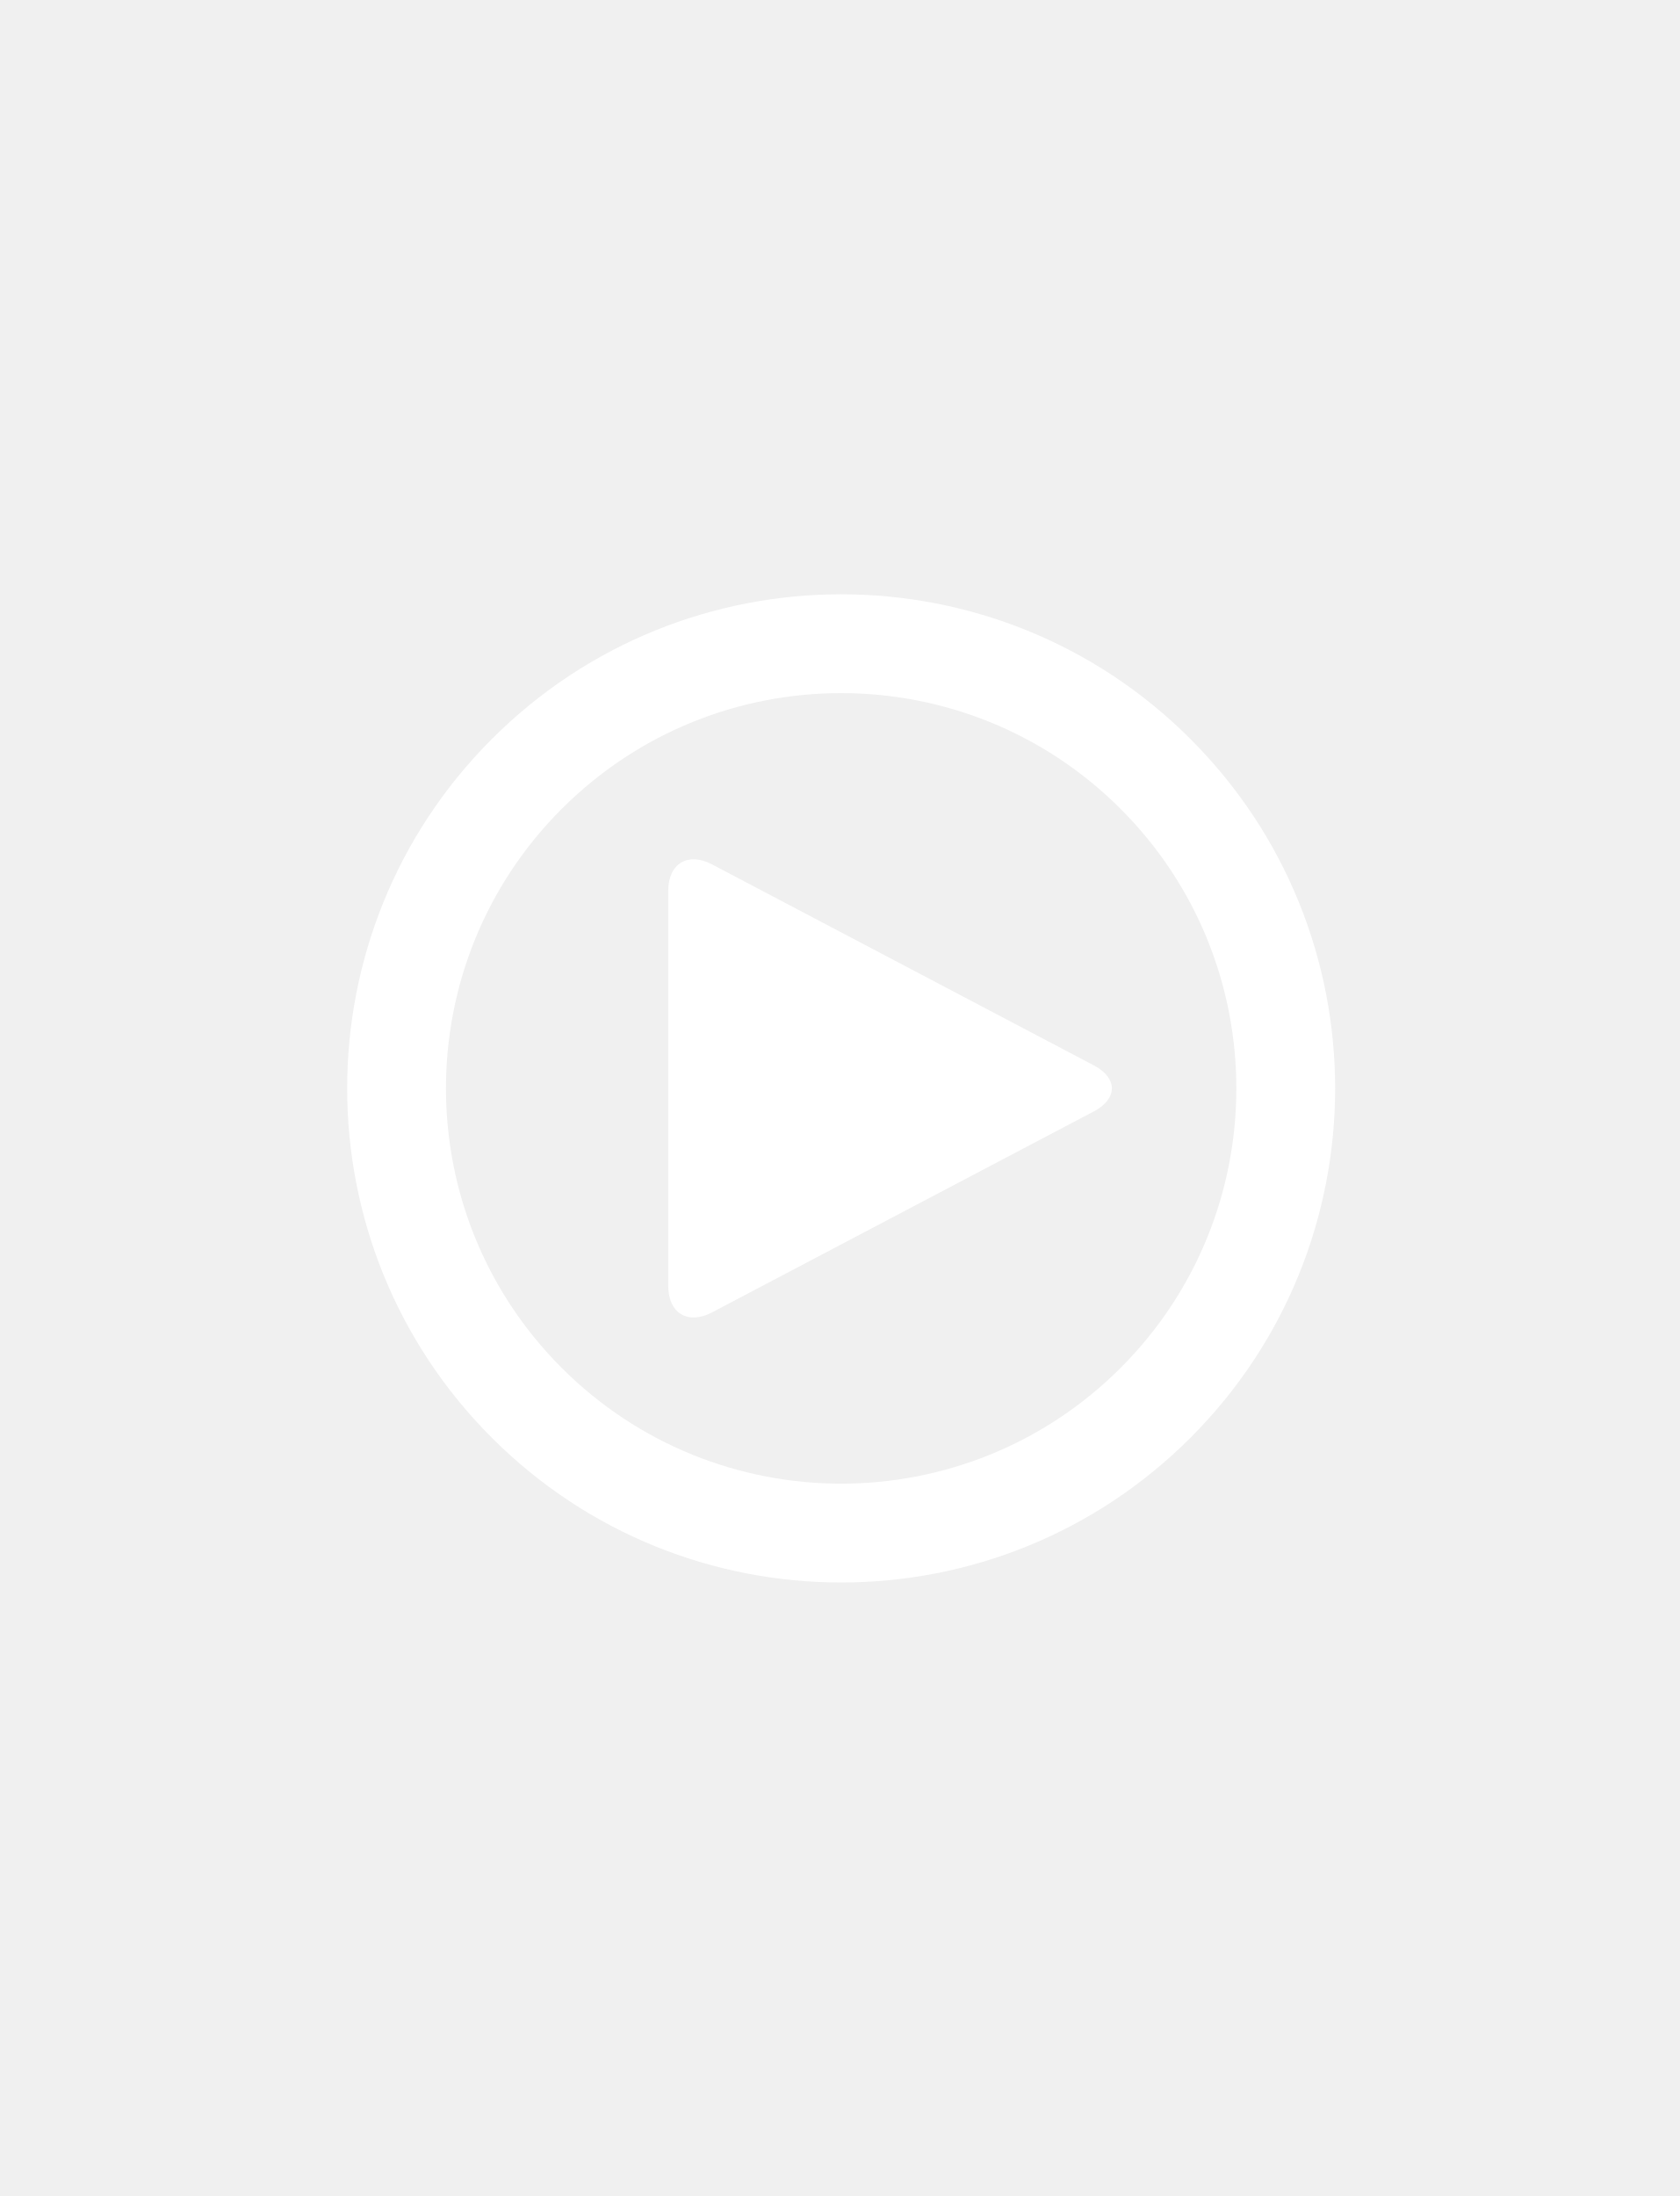
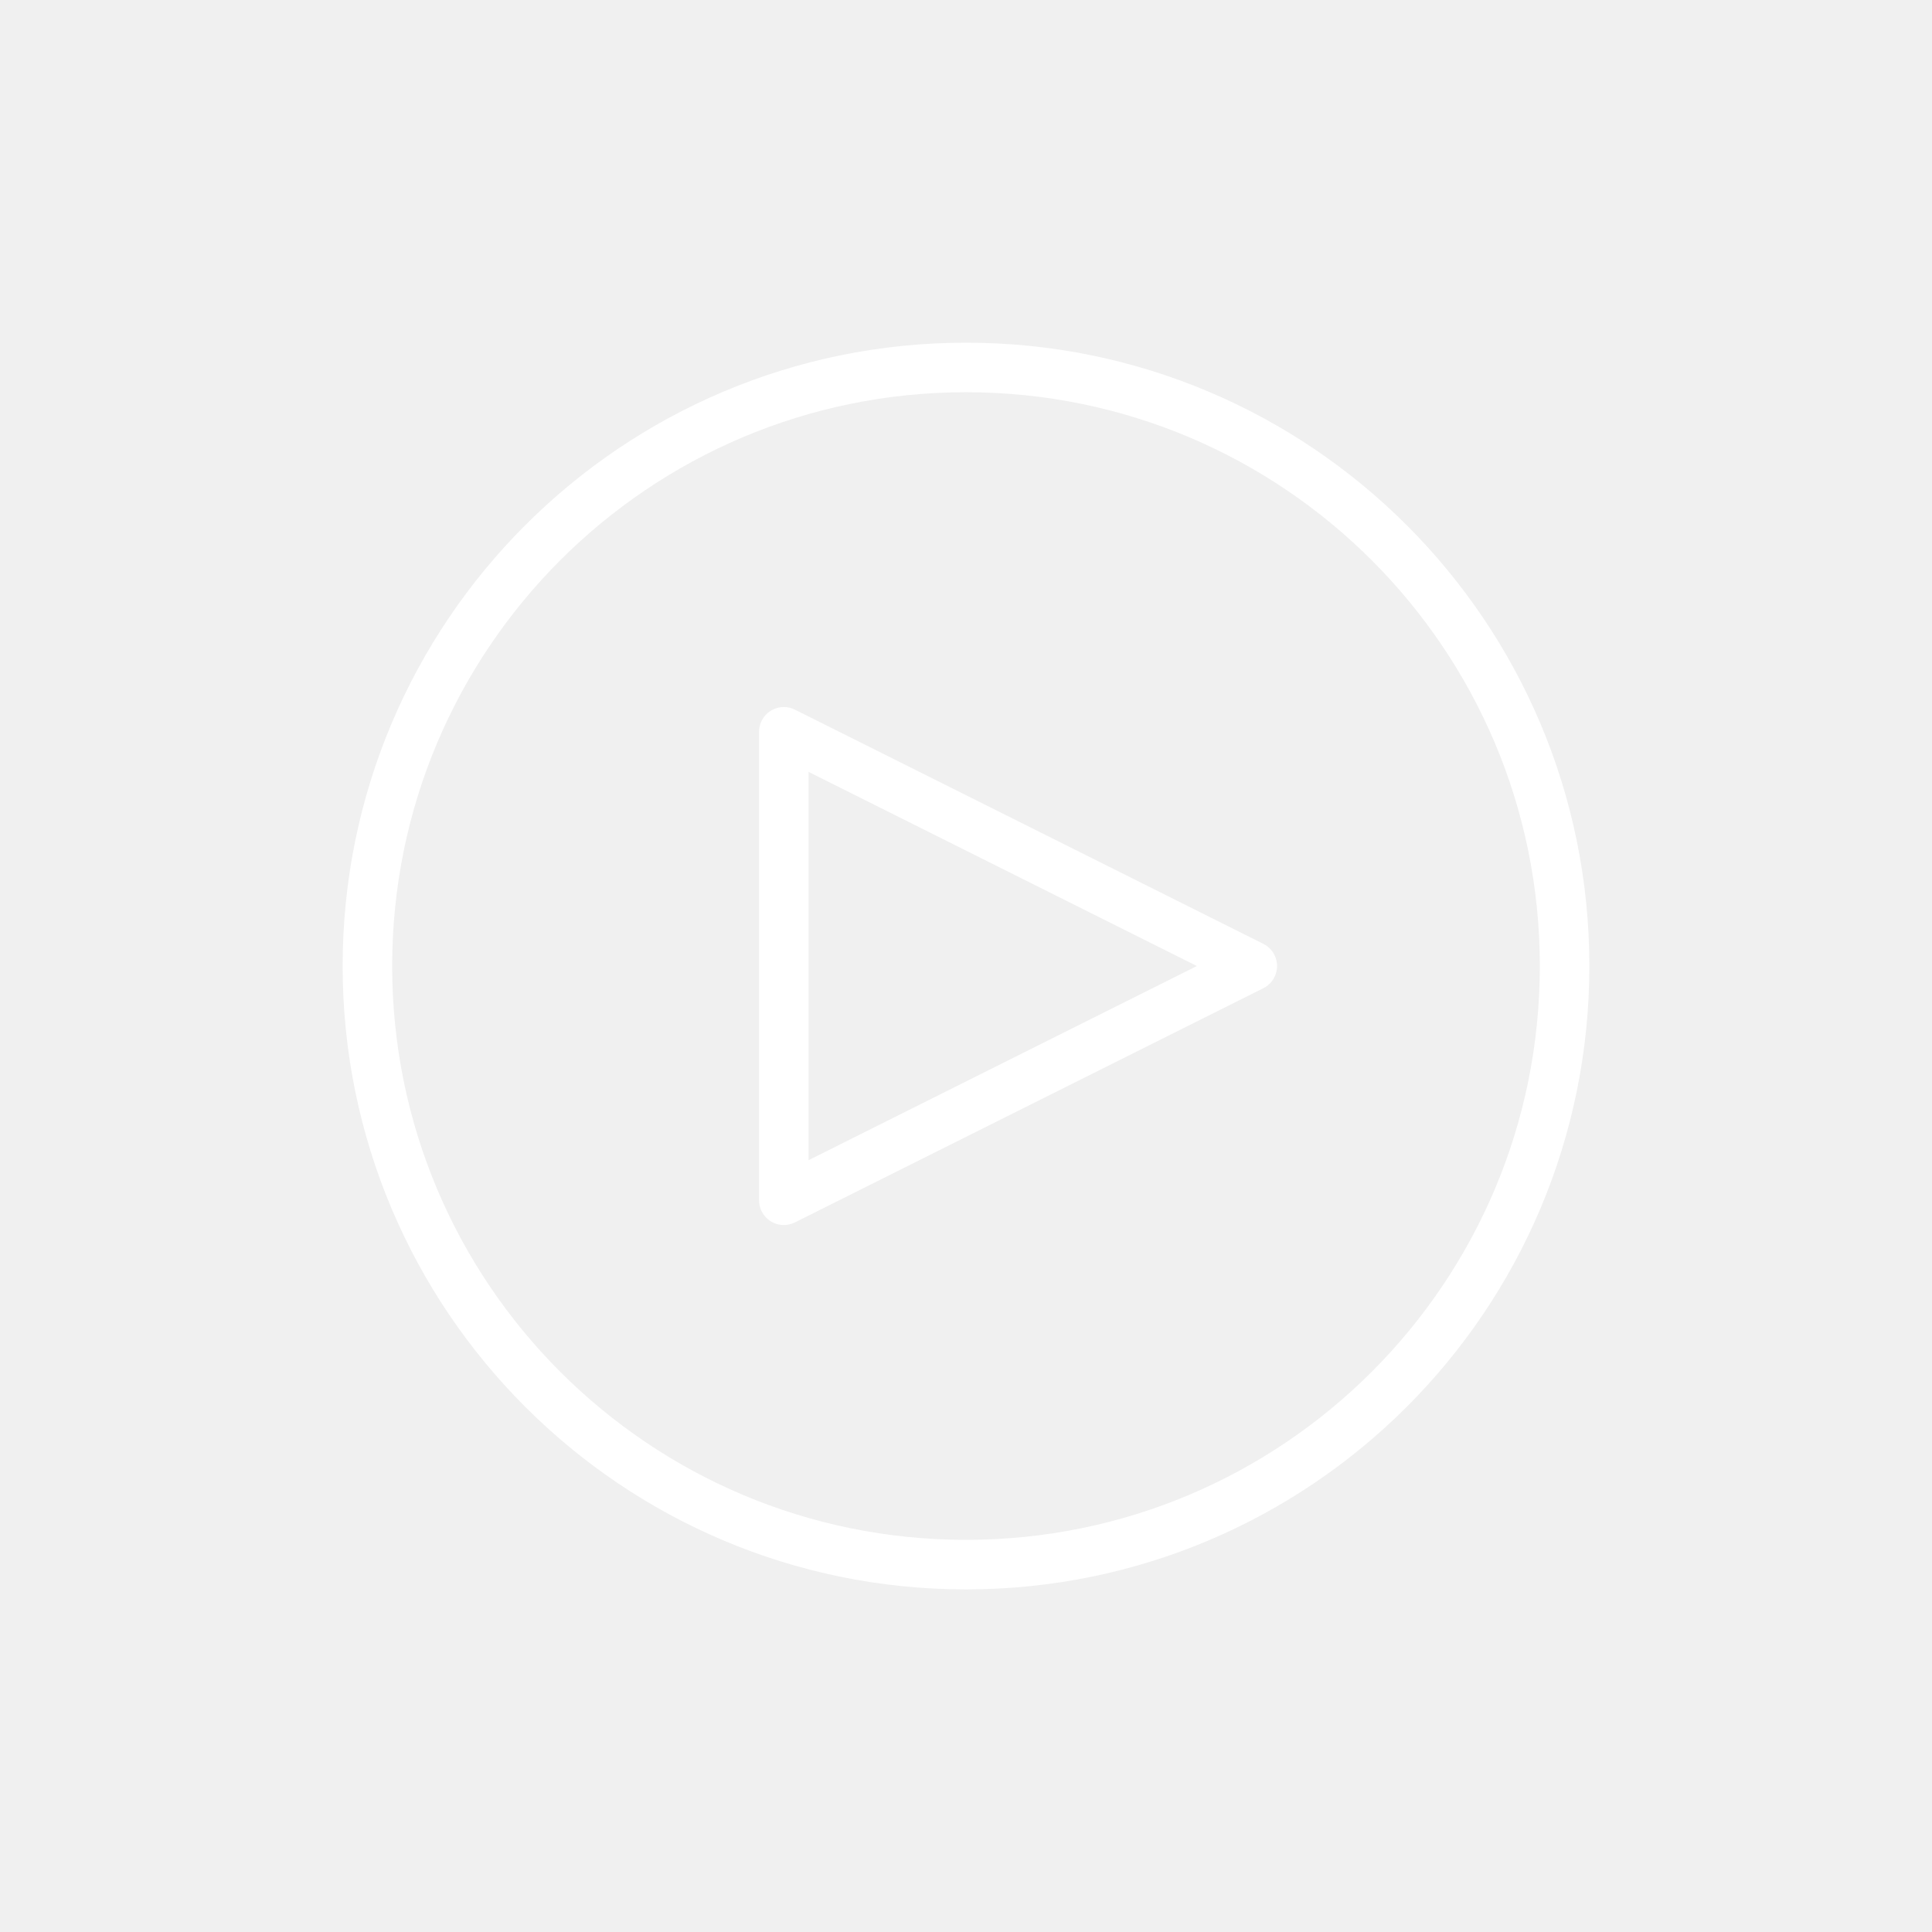
- <svg xmlns="http://www.w3.org/2000/svg" version="1.1" x="0px" y="0px" viewBox="0 0 612 800" xml:space="preserve">
-   <path fill="#ffffff" d="M179.221,269.221c-70.294,70.294-70.293,184.264,0,254.558s184.265,70.294,254.559,0  c70.293-70.293,70.293-184.265,0-254.558C363.485,198.927,249.514,198.928,179.221,269.221z M408.323,498.324  c-56.235,56.229-147.411,56.231-203.646,0c-56.236-56.235-56.235-147.413,0-203.647c56.236-56.236,147.411-56.235,203.647-0.001  C464.559,350.913,464.559,442.088,408.323,498.324z" />
-   <g>
-     <path fill="#ffffff" d="M243.5,324.5c0-9.9,7.168-14.228,15.929-9.617l139.143,73.233c8.761,4.611,8.761,12.156,0,16.767   L259.43,478.115c-8.761,4.609-15.929,0.284-15.929-9.616L243.5,324.5z" />
+ <svg xmlns="http://www.w3.org/2000/svg" width="78px" height="78px" viewBox="0 0 78 78" version="1.1">
+   <defs />
+   <g id="Page-1" stroke="none" stroke-width="1" fill="none" fill-rule="evenodd">
+     <g id="Audio-Detail:-Default" transform="translate(-154, -190)" stroke="#FFFFFF" stroke-width="2" stroke-linecap="round" stroke-linejoin="round">
+       <g id="Stroke-881-+-Stroke-882" transform="translate(168, 204)">
+         <path d="M49.167,25.002 C49.167,38.35 38.345,49.168 25,49.168 C11.652,49.168 0.833,38.35 0.833,25.002 C0.833,11.653 11.652,0.835 25,0.835 C38.345,0.835 49.167,11.653 49.167,25.002 L49.167,25.002 Z" id="Stroke-881" />
+         <path d="M17.645,34.458 L17.645,15.545 L36.558,25.001 L17.645,34.458 L17.645,34.458 Z" id="Stroke-882" />
+       </g>
+     </g>
  </g>
</svg>
